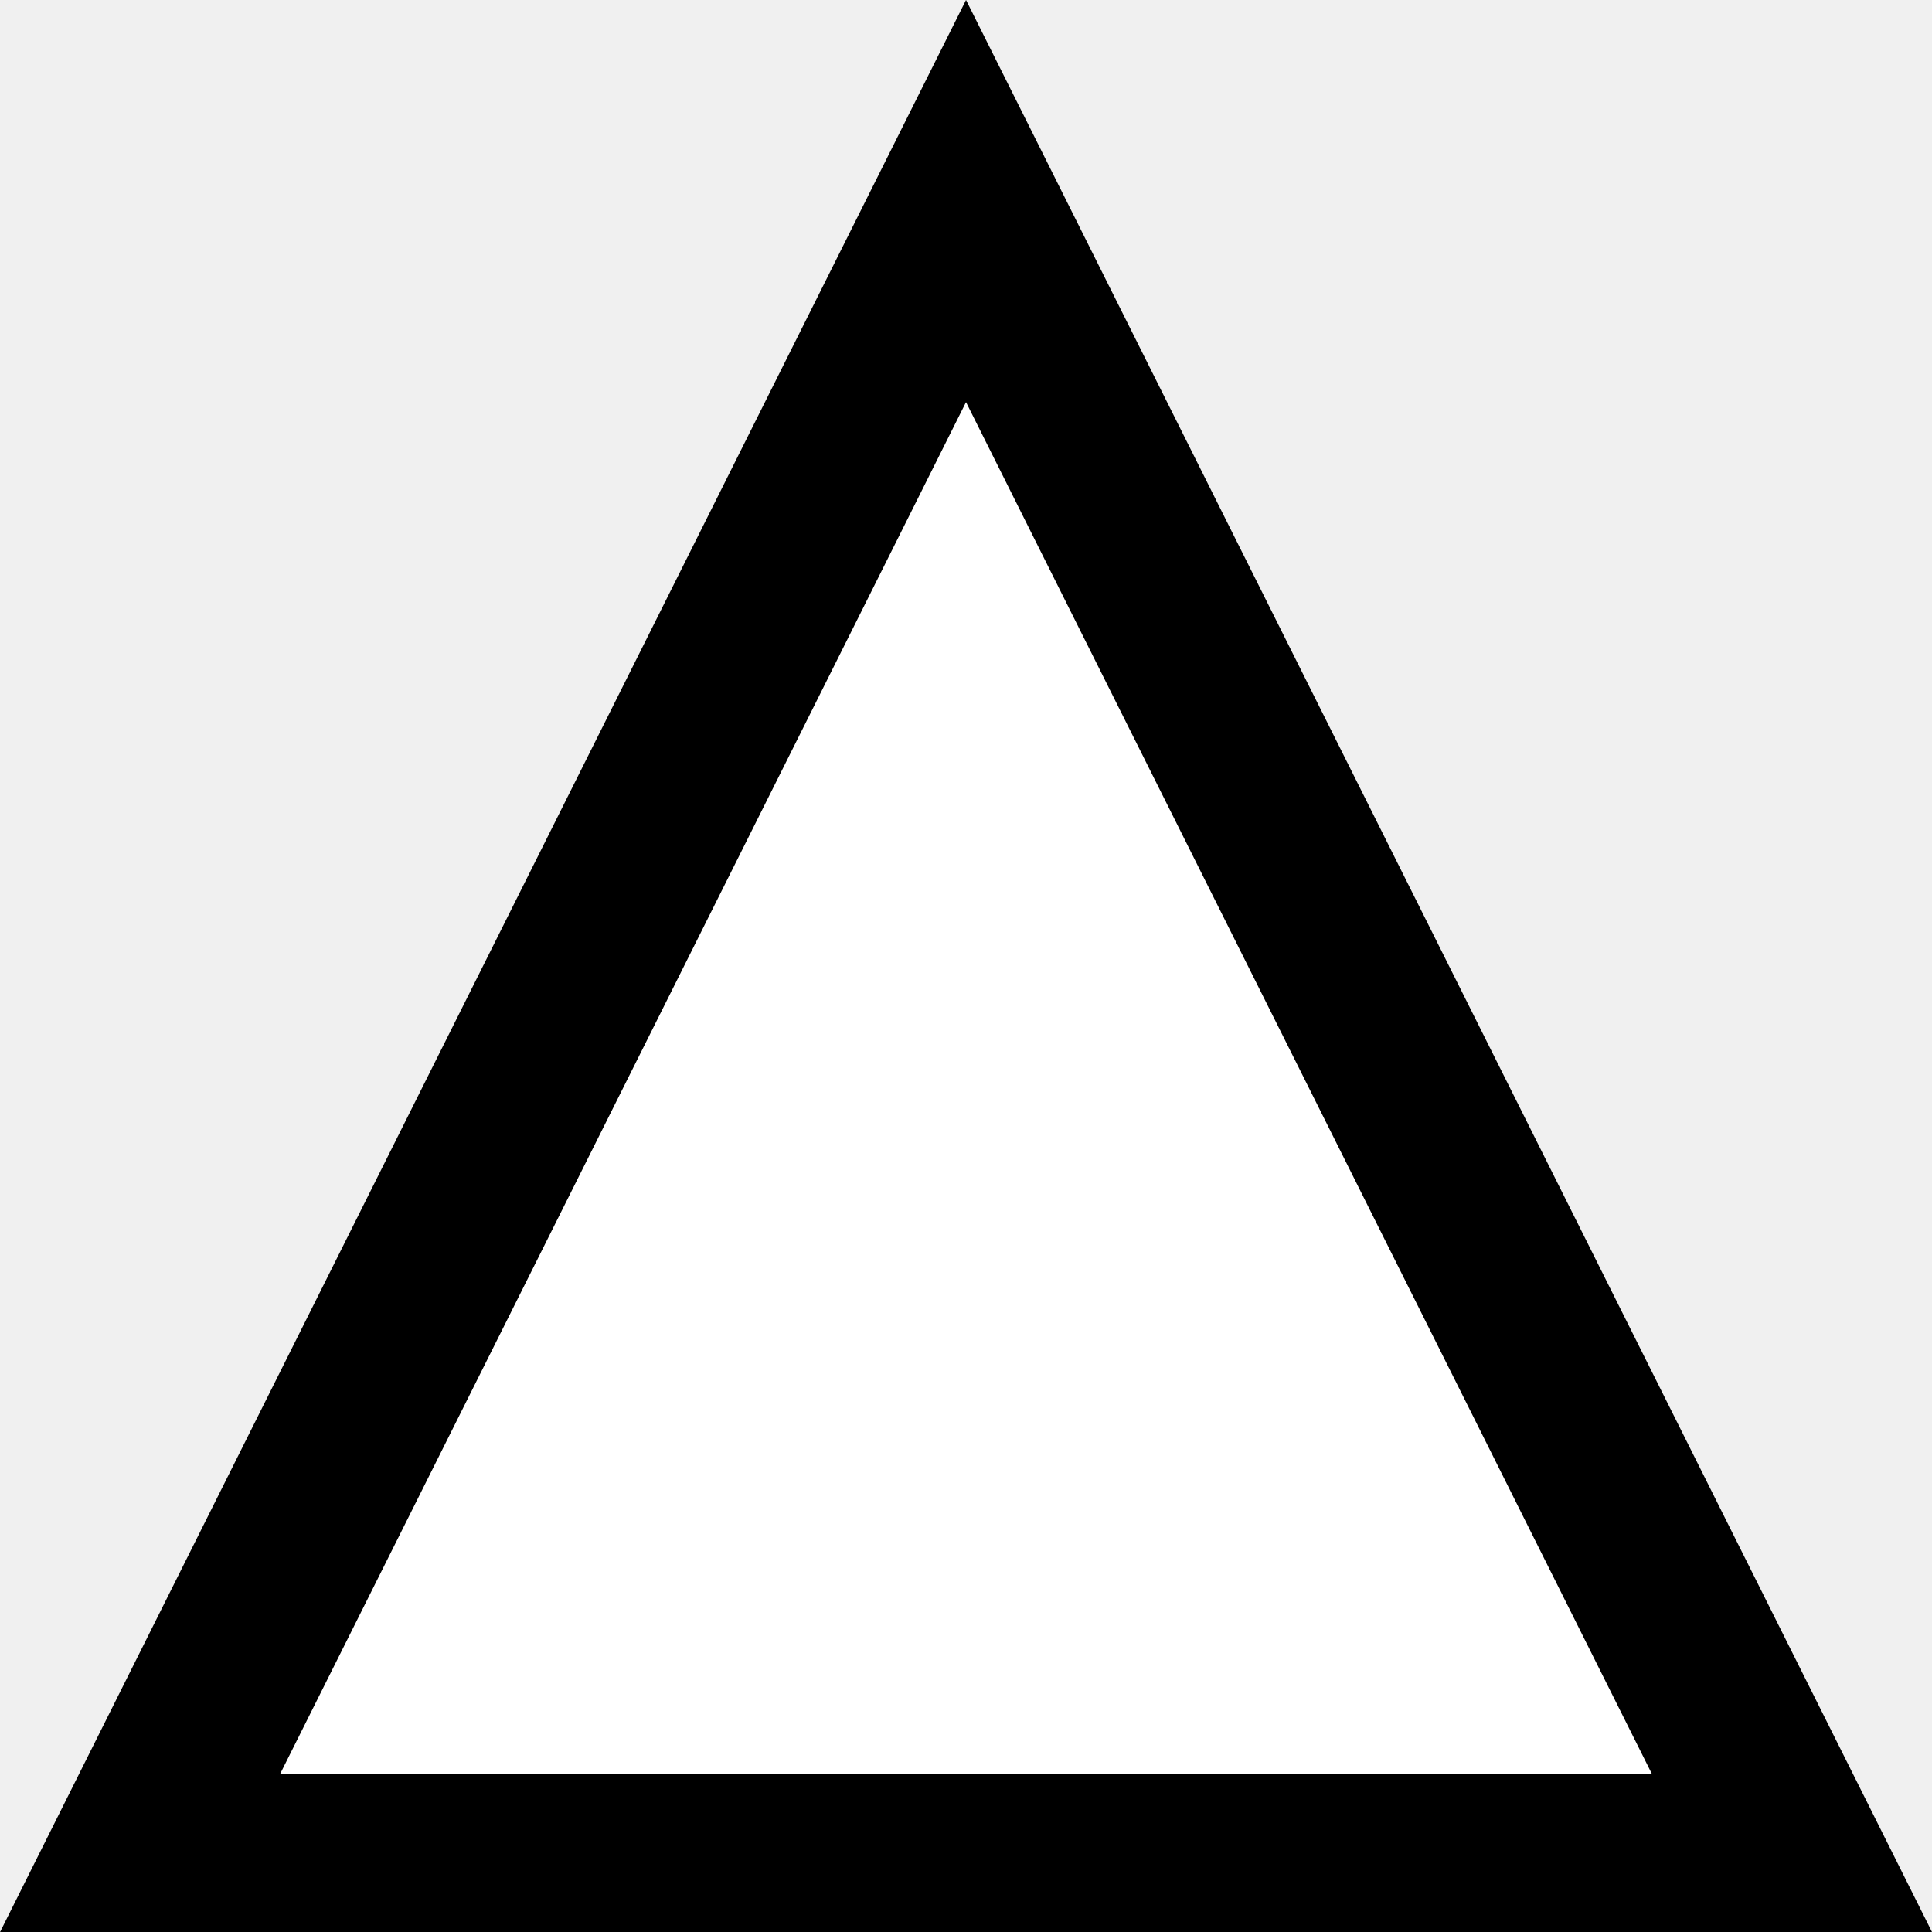
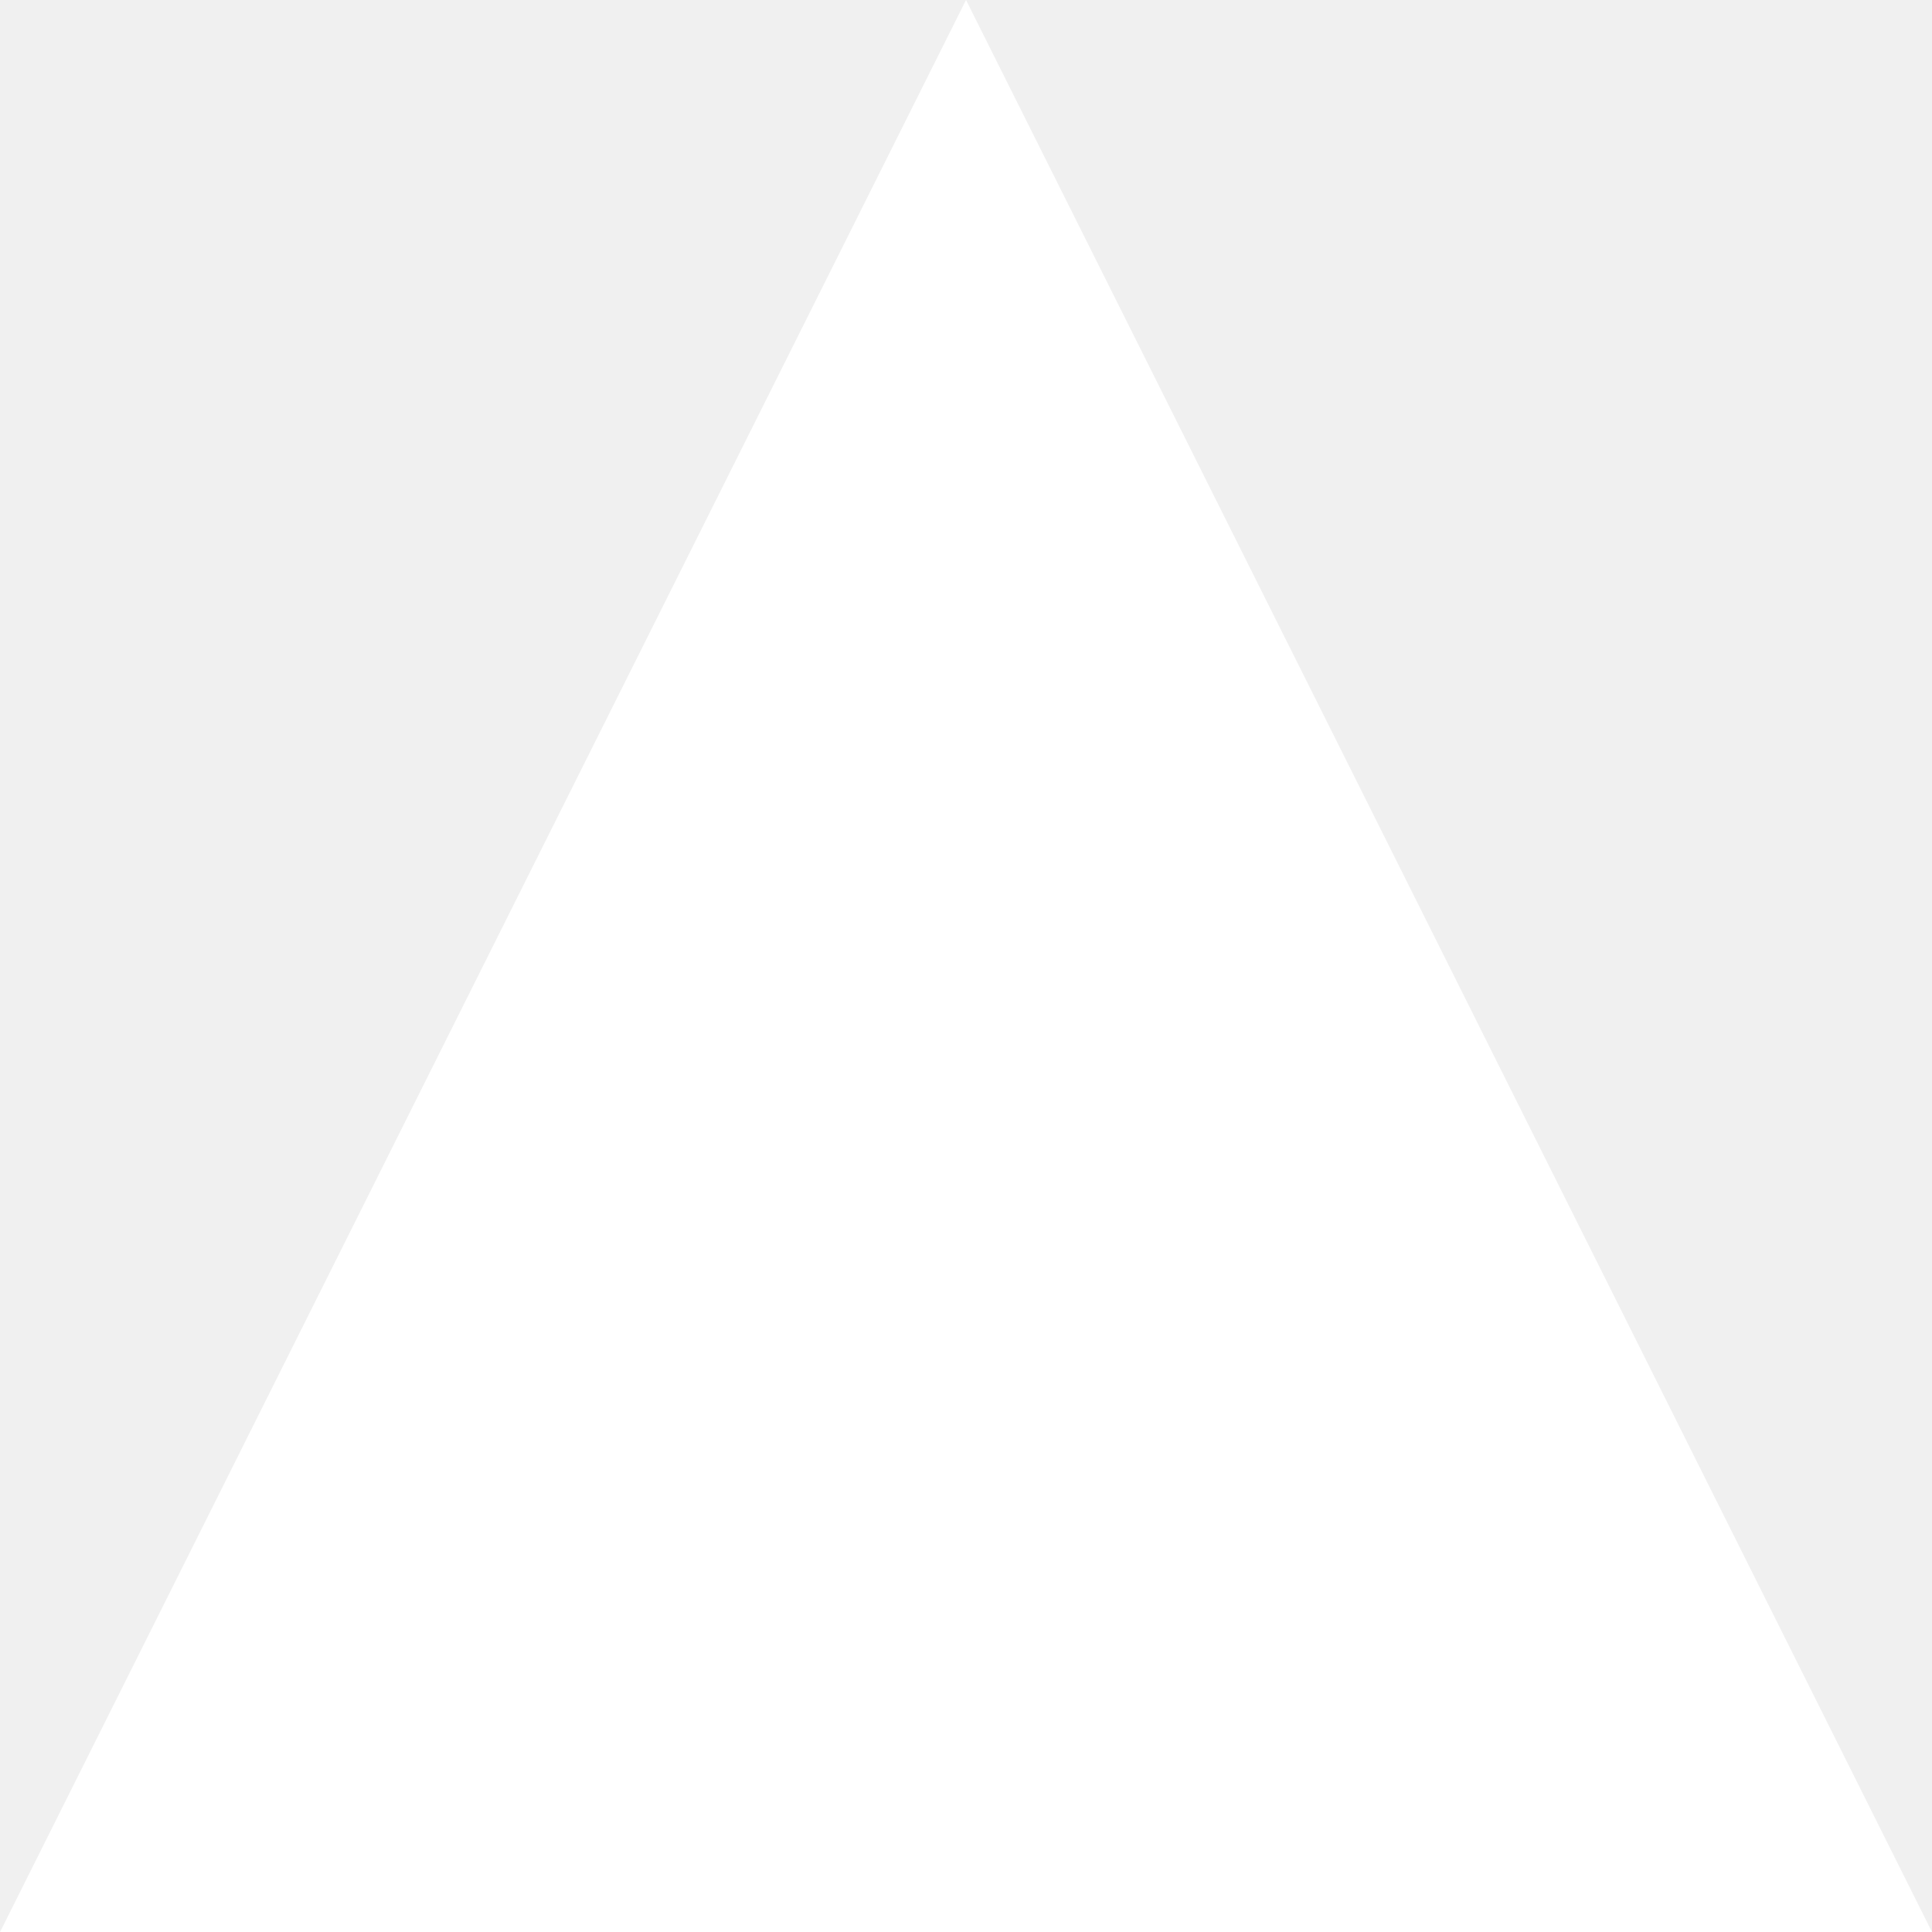
<svg xmlns="http://www.w3.org/2000/svg" width="128" height="128" viewBox="0 0 33.867 33.867" version="1.1" id="svg8">
  <defs id="defs2" />
  <g id="layer1" transform="translate(0,-263.1333)">
-     <path style="fill:#000000;fill-opacity:1;stroke:none;stroke-width:0.379" id="path4600" d="m 33.867,292.463 -16.933,0 -16.933,0 L 8.467,277.798 l 8.467,-14.665 8.467,14.665 z" transform="matrix(1,0,0,1.154702,0,-40.7071)" />
+     <path style="fill:#ffffff;fill-opacity:1;stroke:none;stroke-width:0.379" id="path4600" d="m 33.867,292.463 -16.933,0 -16.933,0 L 8.467,277.798 l 8.467,-14.665 8.467,14.665 z" transform="matrix(1,0,0,1.154702,0,-40.7071)" />
    <path transform="matrix(0.7099757,0,0,0.81981,4.911079,54.46324)" d="m 33.867,292.463 -16.933,0 -16.933,0 L 8.467,277.798 l 8.467,-14.665 8.467,14.665 z" id="path4691" style="fill:#ffffff;fill-opacity:1;stroke:none;stroke-width:0.379" />
  </g>
</svg>
